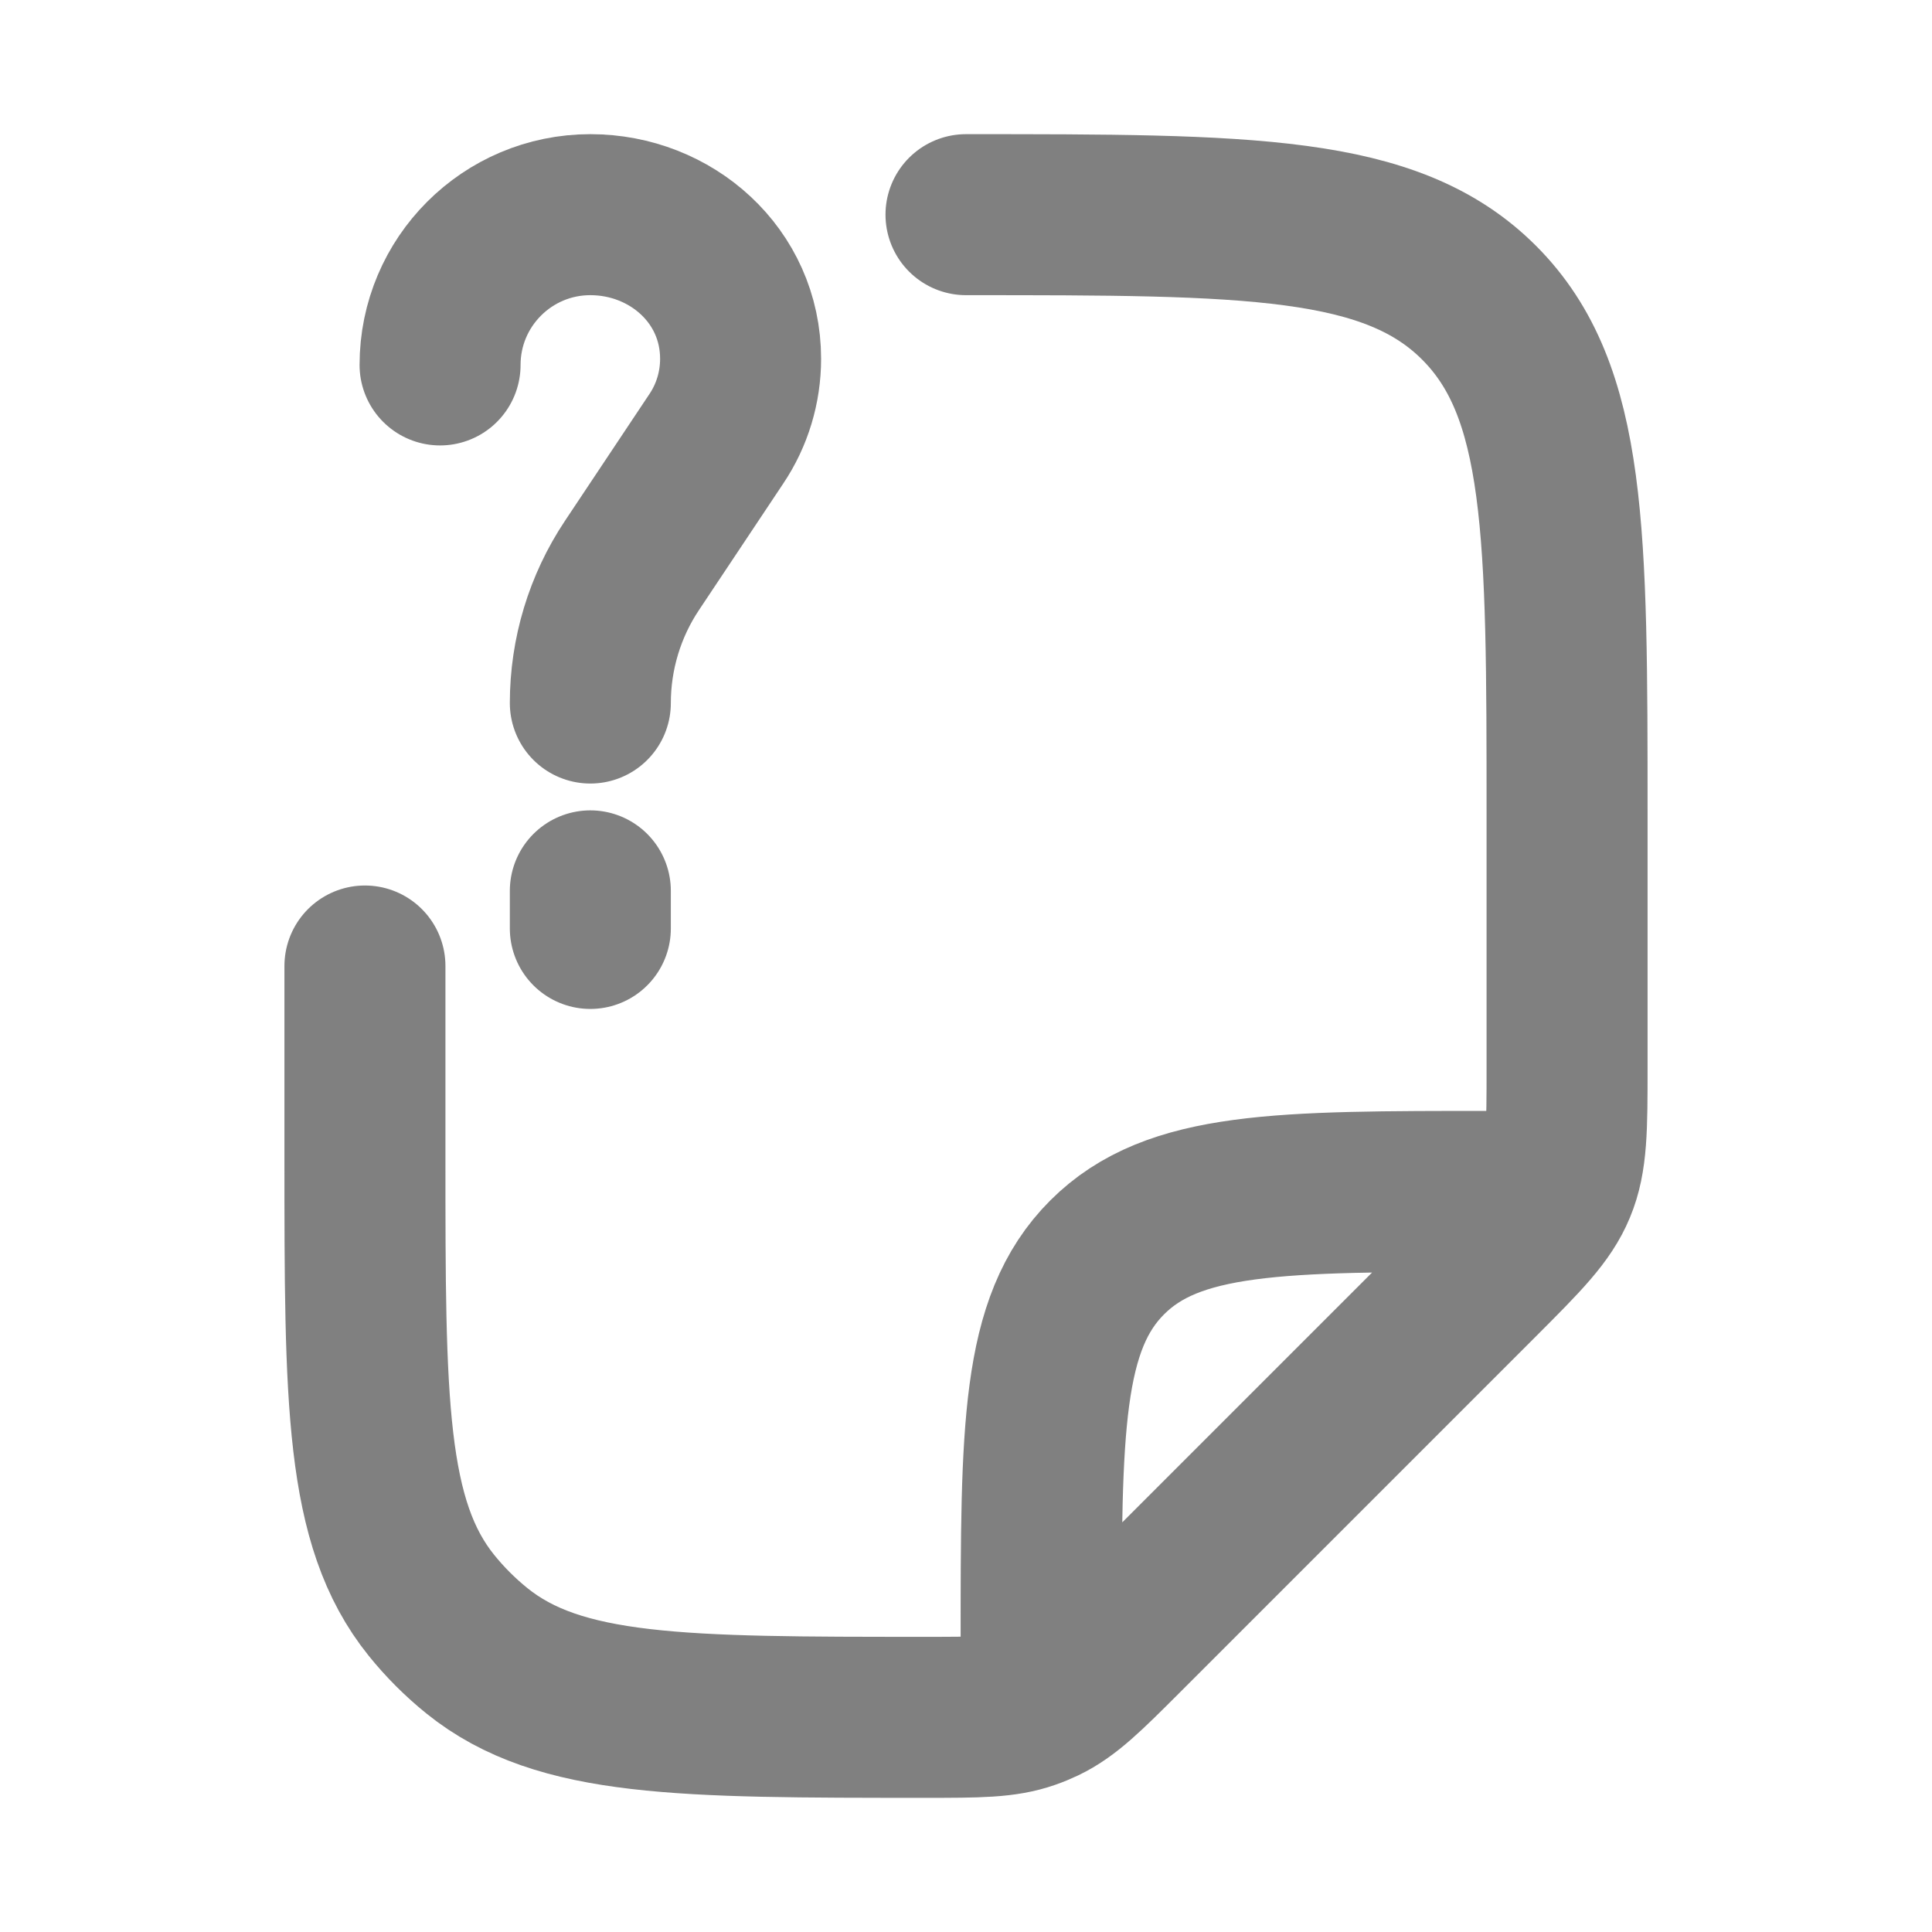
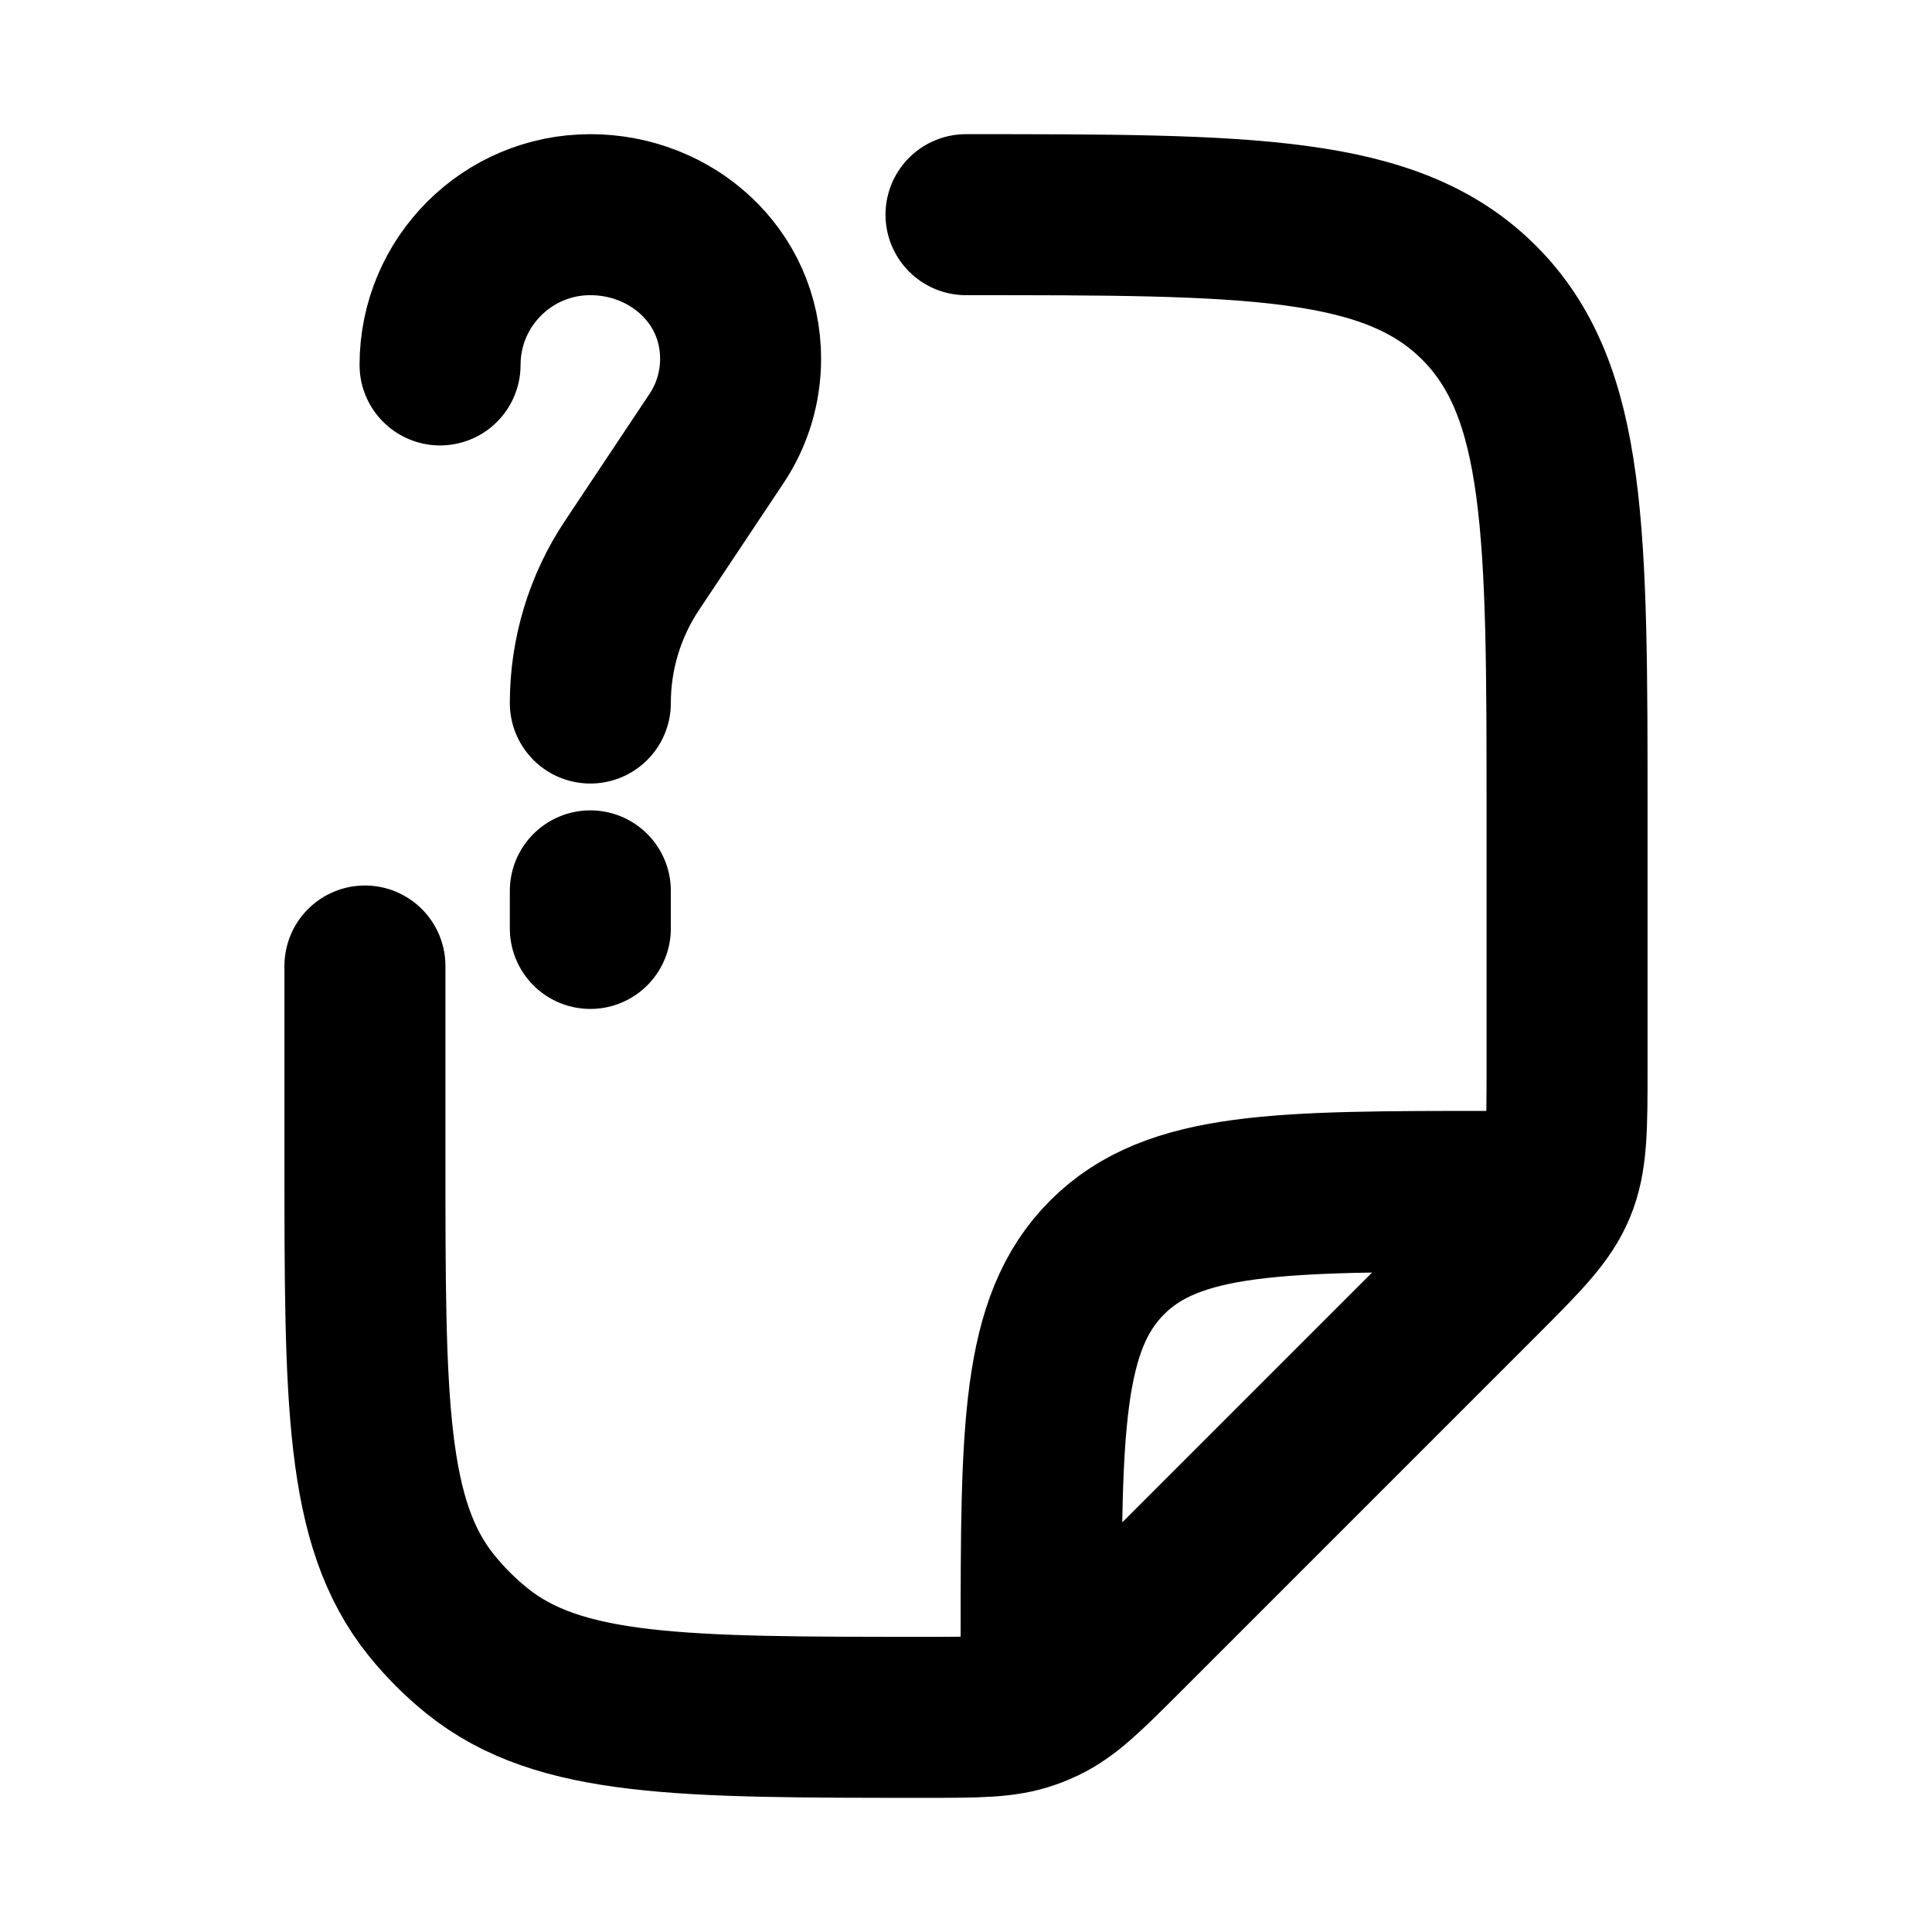
<svg xmlns="http://www.w3.org/2000/svg" width="18" height="18" viewBox="0 0 18 18" fill="none">
-   <path d="M5.5 8.3V8.65M4.1 3.4C4.1 2.627 4.727 2 5.5 2C6.252 2 6.9 2.567 6.9 3.343C6.9 3.608 6.822 3.868 6.674 4.088L5.888 5.268C5.635 5.647 5.5 6.094 5.5 6.55" stroke="#808080" stroke-width="1.5" stroke-linecap="round" stroke-linejoin="round" />
-   <path d="M3.4 9L3.4 10.781C3.4 13.052 3.4 14.188 4.02 14.957C4.146 15.113 4.287 15.254 4.443 15.38C5.212 16 6.348 16 8.619 16C9.113 16 9.36 16 9.586 15.92C9.633 15.904 9.679 15.884 9.724 15.863C9.94 15.759 10.115 15.585 10.464 15.236L13.78 11.92C14.184 11.515 14.387 11.313 14.493 11.056C14.6 10.799 14.6 10.512 14.6 9.94V7.6C14.6 4.96 14.6 3.64 13.78 2.82C12.96 2 11.64 2 9 2M9.7 15.65V15.3C9.7 13.32 9.7 12.33 10.315 11.715C10.93 11.1 11.92 11.1 13.9 11.1H14.25" stroke="#808080" stroke-width="1.5" stroke-linecap="round" stroke-linejoin="round" />
+   <path d="M5.5 8.3V8.65M4.1 3.4C4.1 2.627 4.727 2 5.5 2C6.252 2 6.9 2.567 6.9 3.343C6.9 3.608 6.822 3.868 6.674 4.088L5.888 5.268C5.635 5.647 5.5 6.094 5.5 6.55" stroke="currentColor" stroke-width="1.5" stroke-linecap="round" stroke-linejoin="round" />
+   <path d="M3.4 9L3.4 10.781C3.4 13.052 3.4 14.188 4.02 14.957C4.146 15.113 4.287 15.254 4.443 15.38C5.212 16 6.348 16 8.619 16C9.113 16 9.36 16 9.586 15.92C9.633 15.904 9.679 15.884 9.724 15.863C9.94 15.759 10.115 15.585 10.464 15.236L13.78 11.92C14.184 11.515 14.387 11.313 14.493 11.056C14.6 10.799 14.6 10.512 14.6 9.94V7.6C14.6 4.96 14.6 3.64 13.78 2.82C12.96 2 11.64 2 9 2M9.7 15.65V15.3C9.7 13.32 9.7 12.33 10.315 11.715C10.93 11.1 11.92 11.1 13.9 11.1H14.25" stroke="currentColor" stroke-width="1.5" stroke-linecap="round" stroke-linejoin="round" />
</svg>
